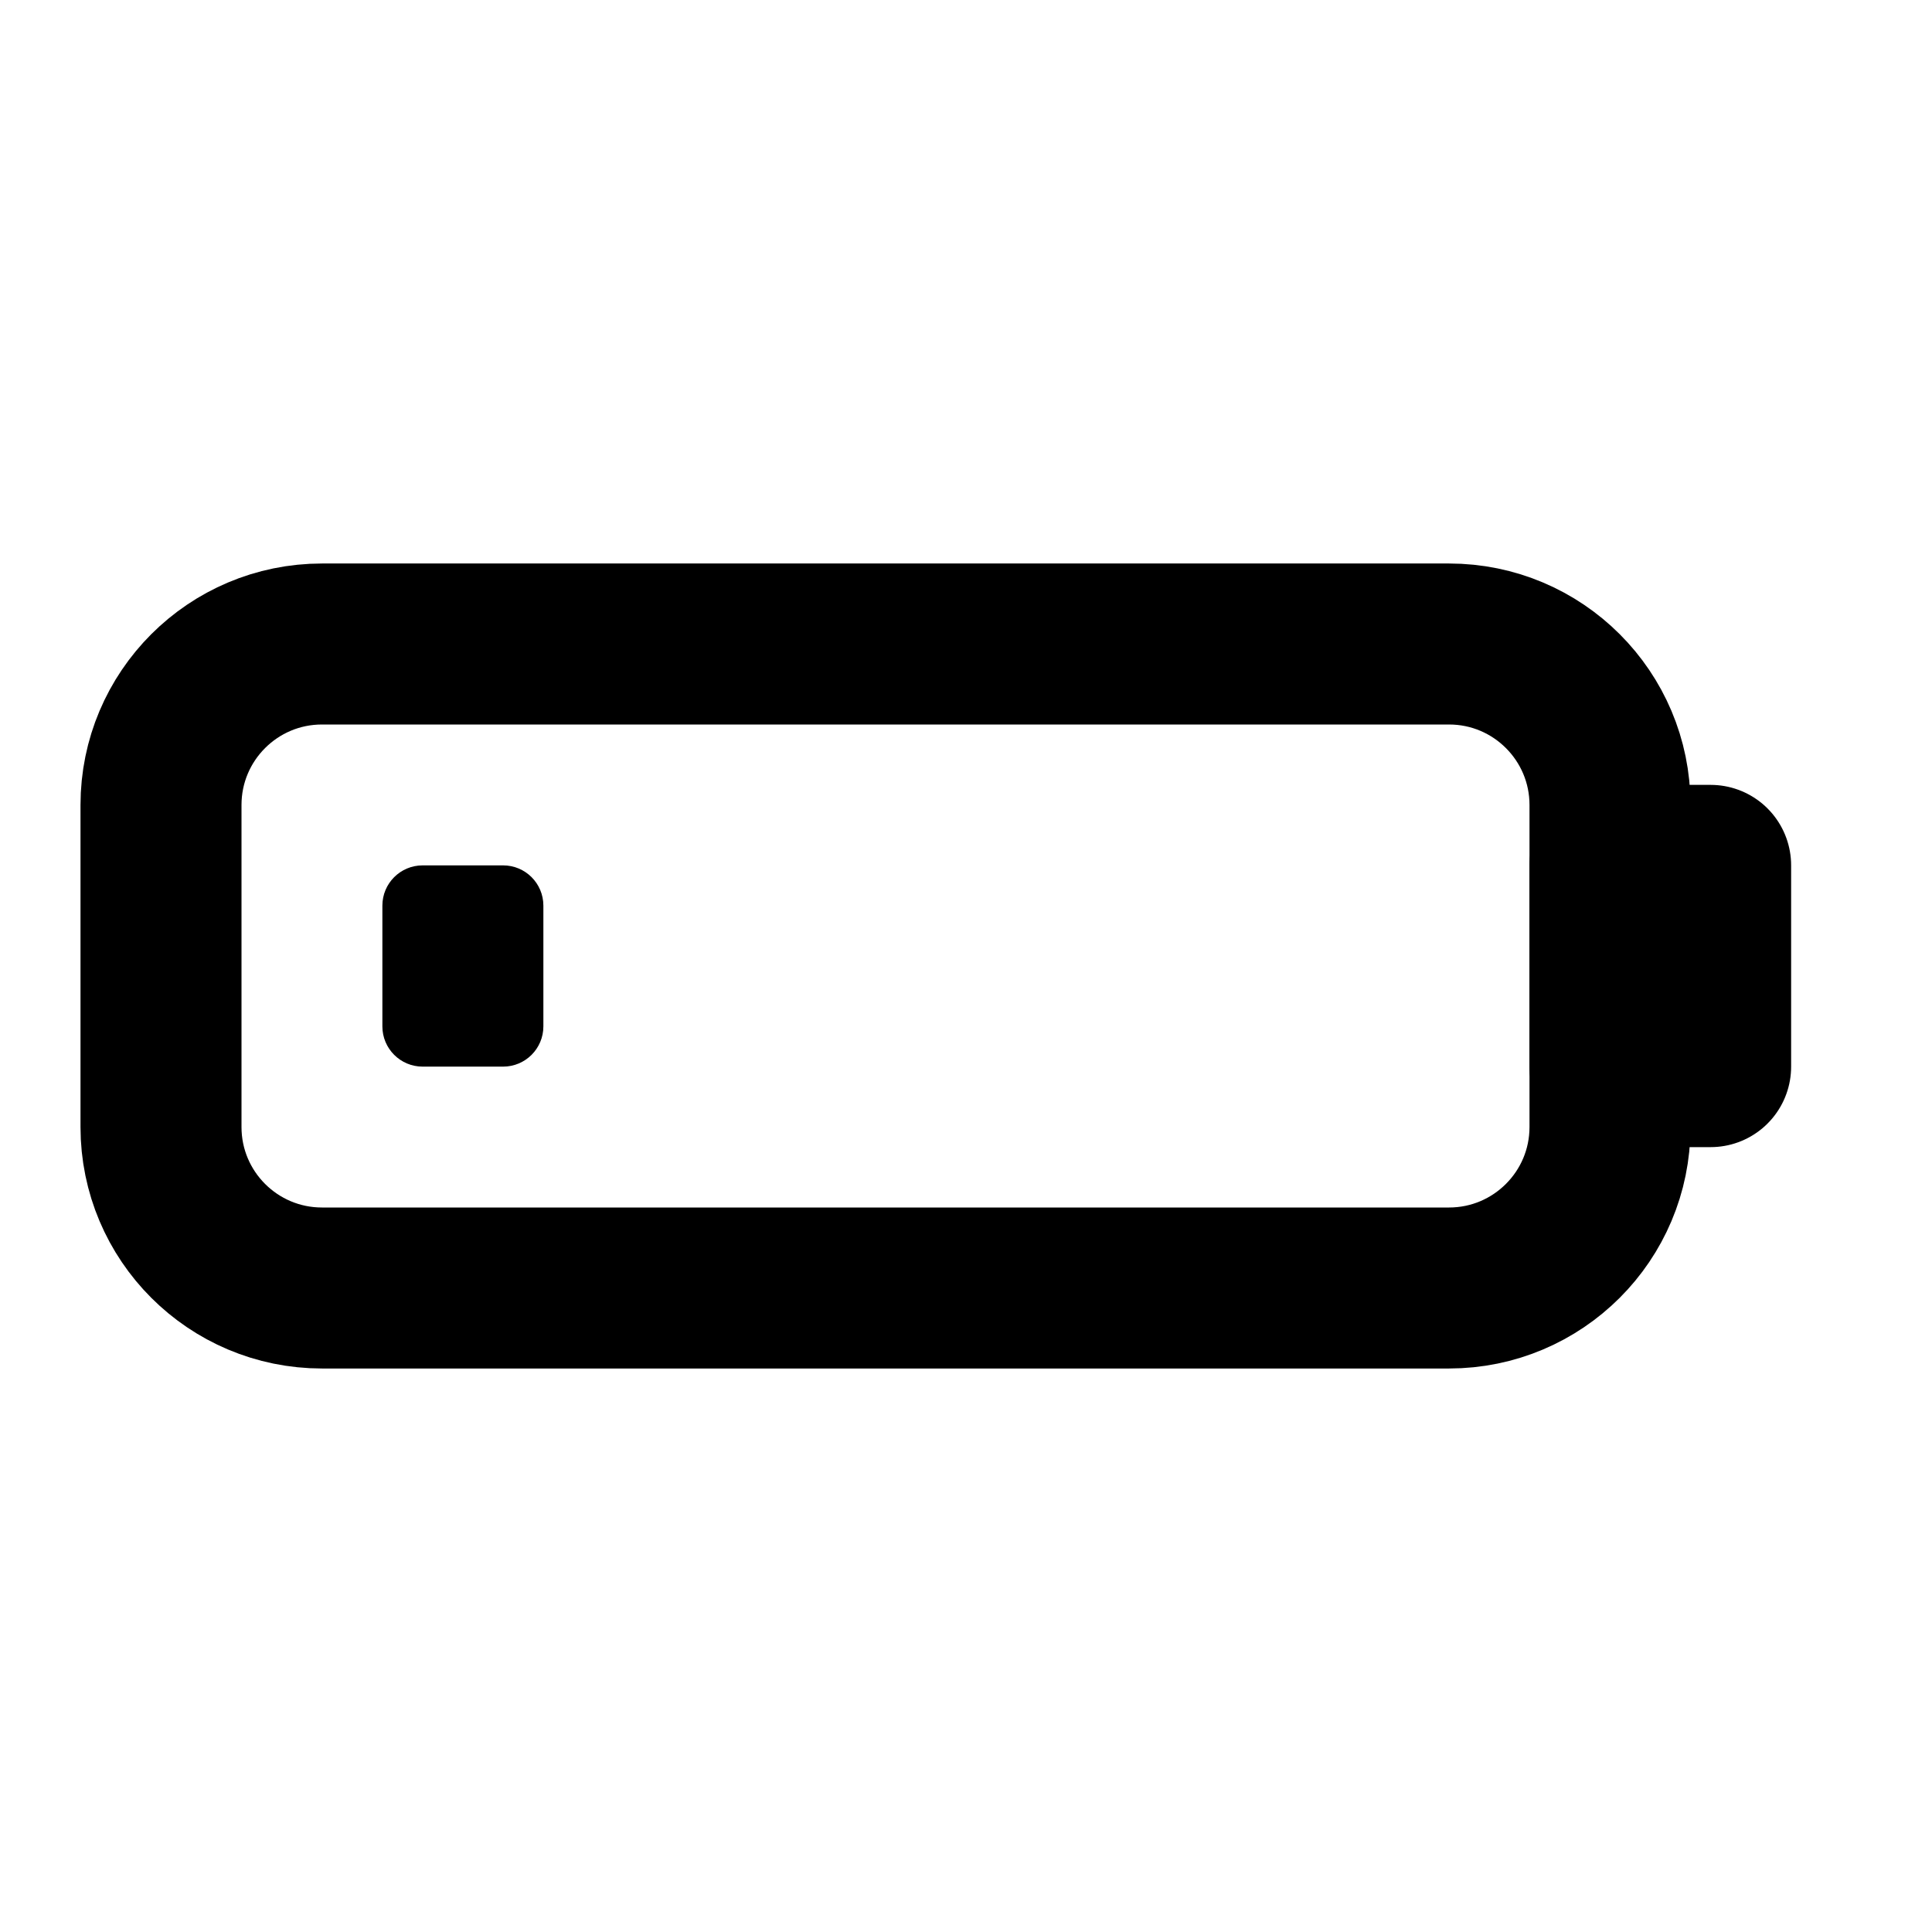
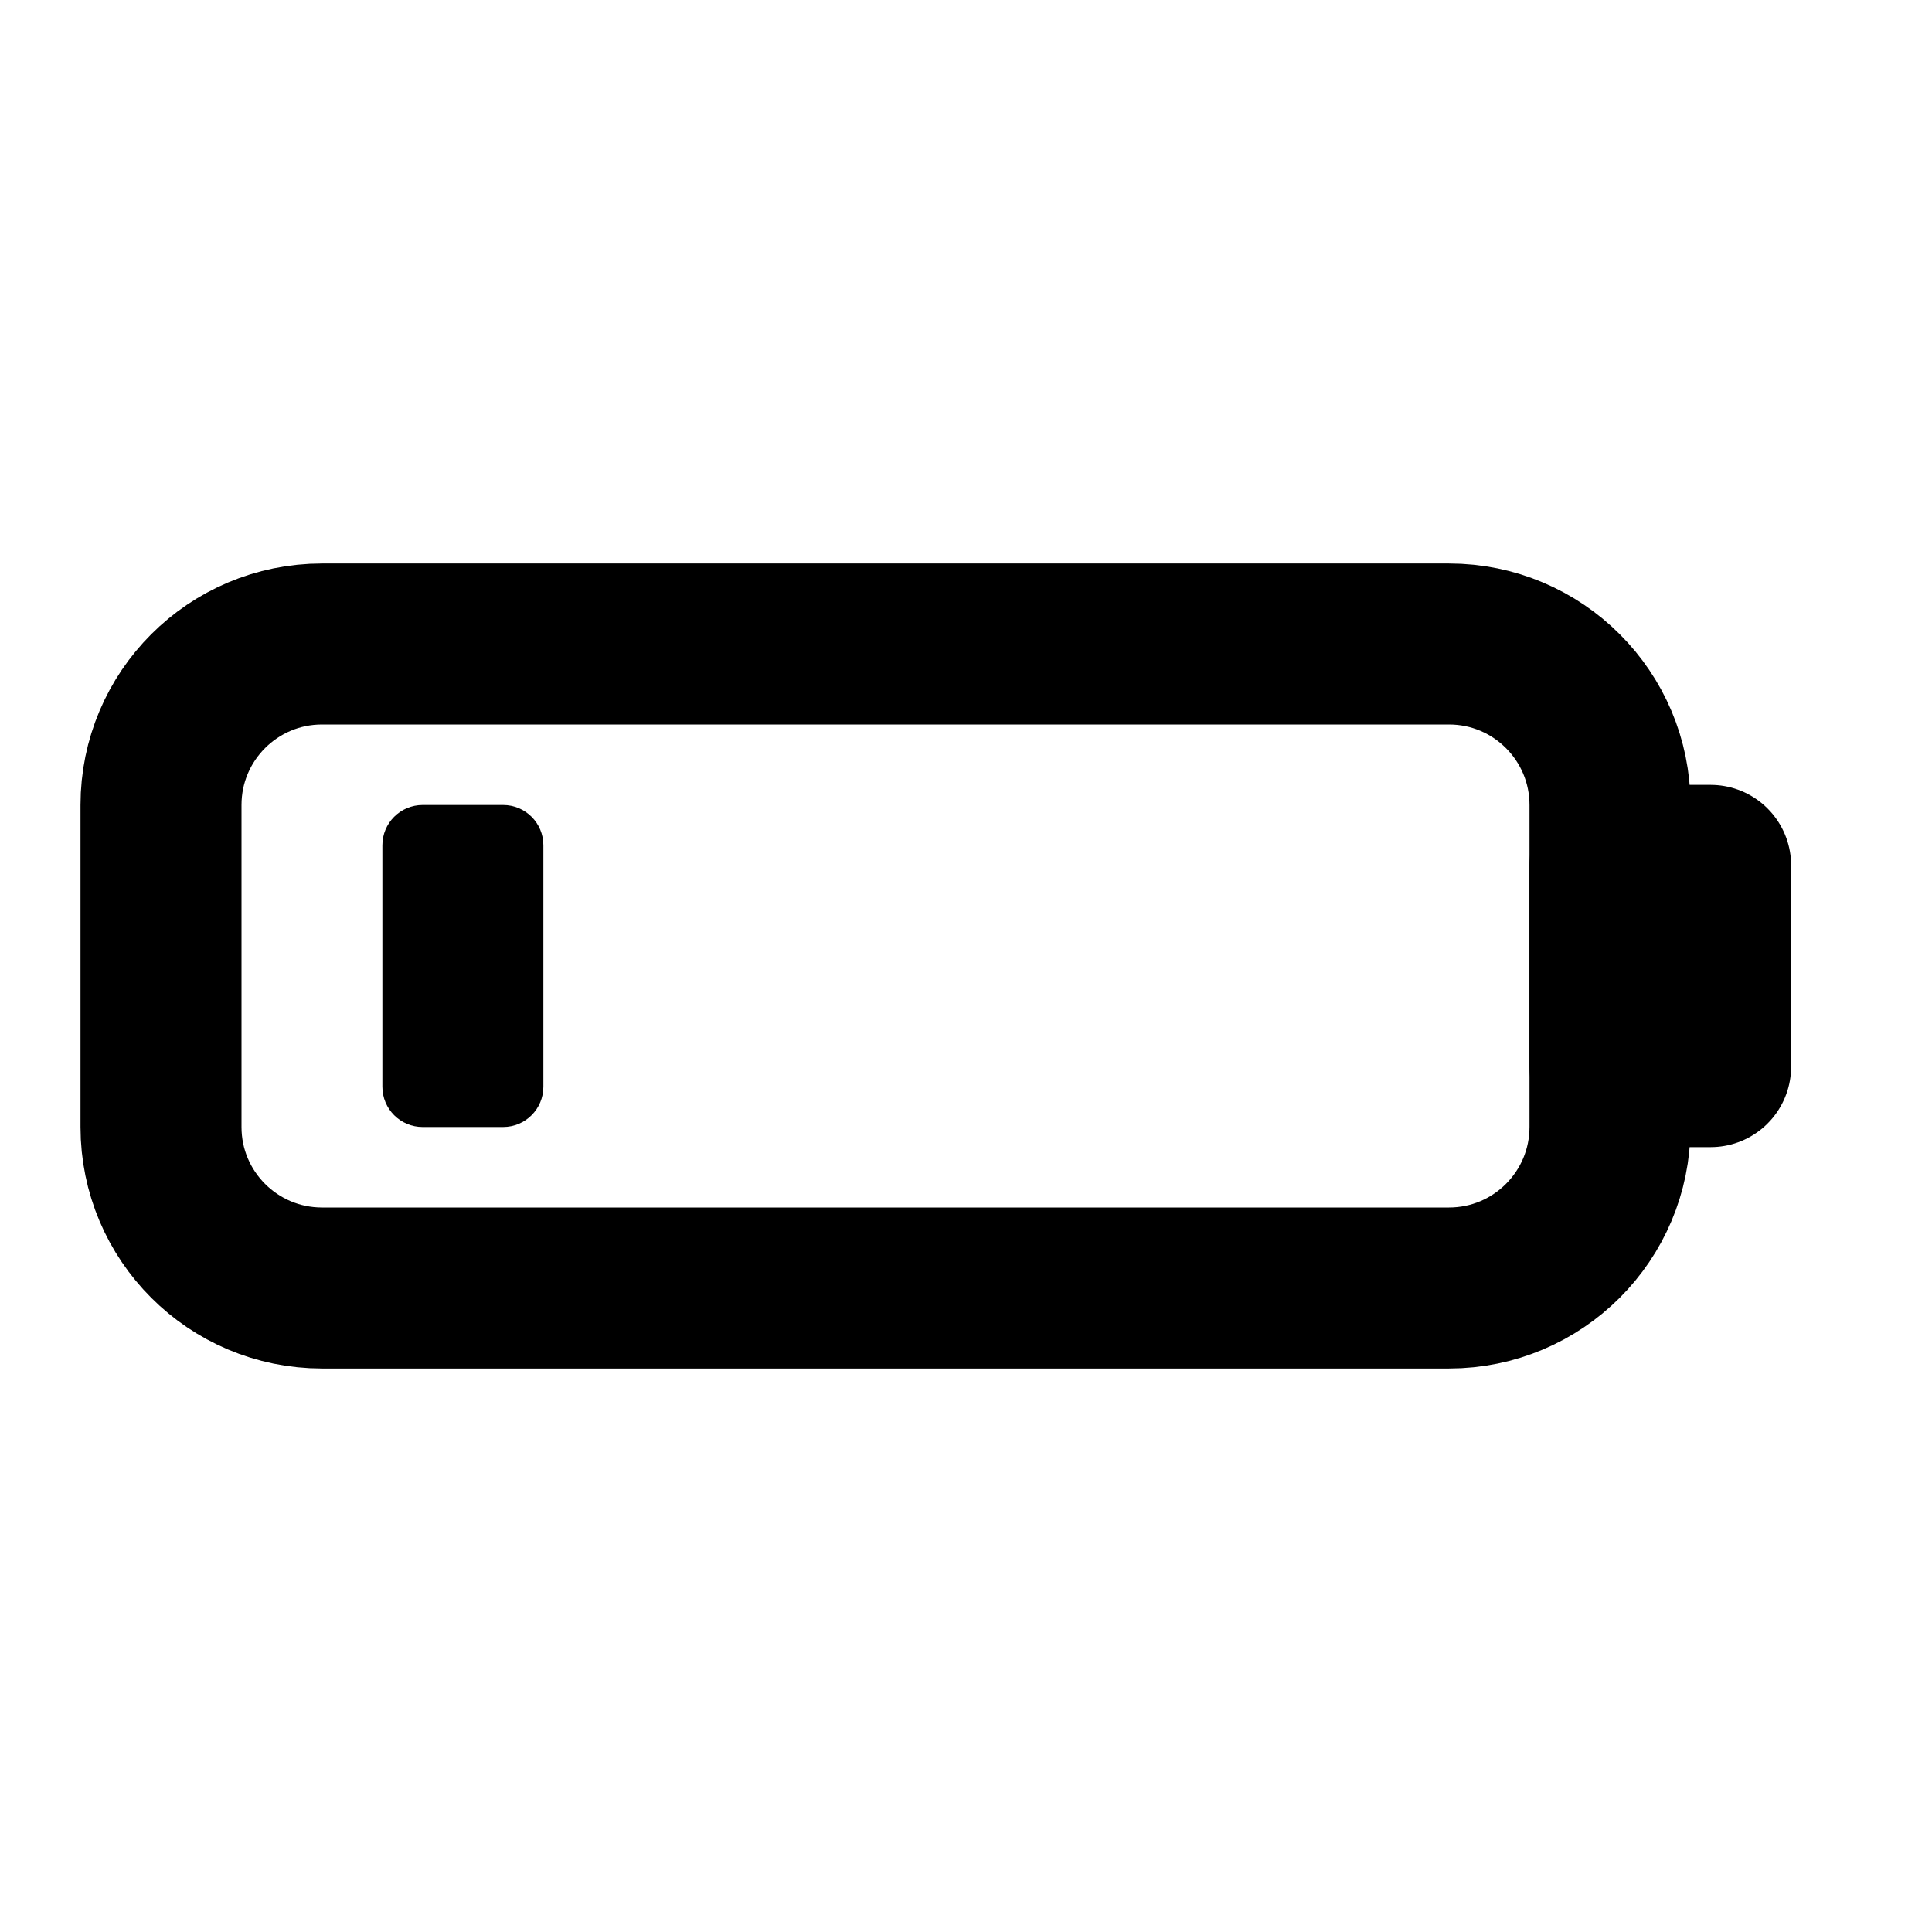
<svg xmlns="http://www.w3.org/2000/svg" width="24" height="24" viewBox="0 0 24 24" fill="none" stroke="currentColor" stroke-width="2" stroke-linecap="round" stroke-linejoin="round">
  <rect x="2" y="8" width="18" height="8" rx="2" />
  <path d="M20 10.75h1.25v2.5H20z" fill="currentColor" />
-   <rect x="4.75" y="10.75" width="2" height="2.5" rx="0.5" fill="currentColor" stroke="none" />
+   <rect x="4.75" y="10" width="2" height="4" rx="0.5" fill="currentColor" stroke="none" />
</svg>
